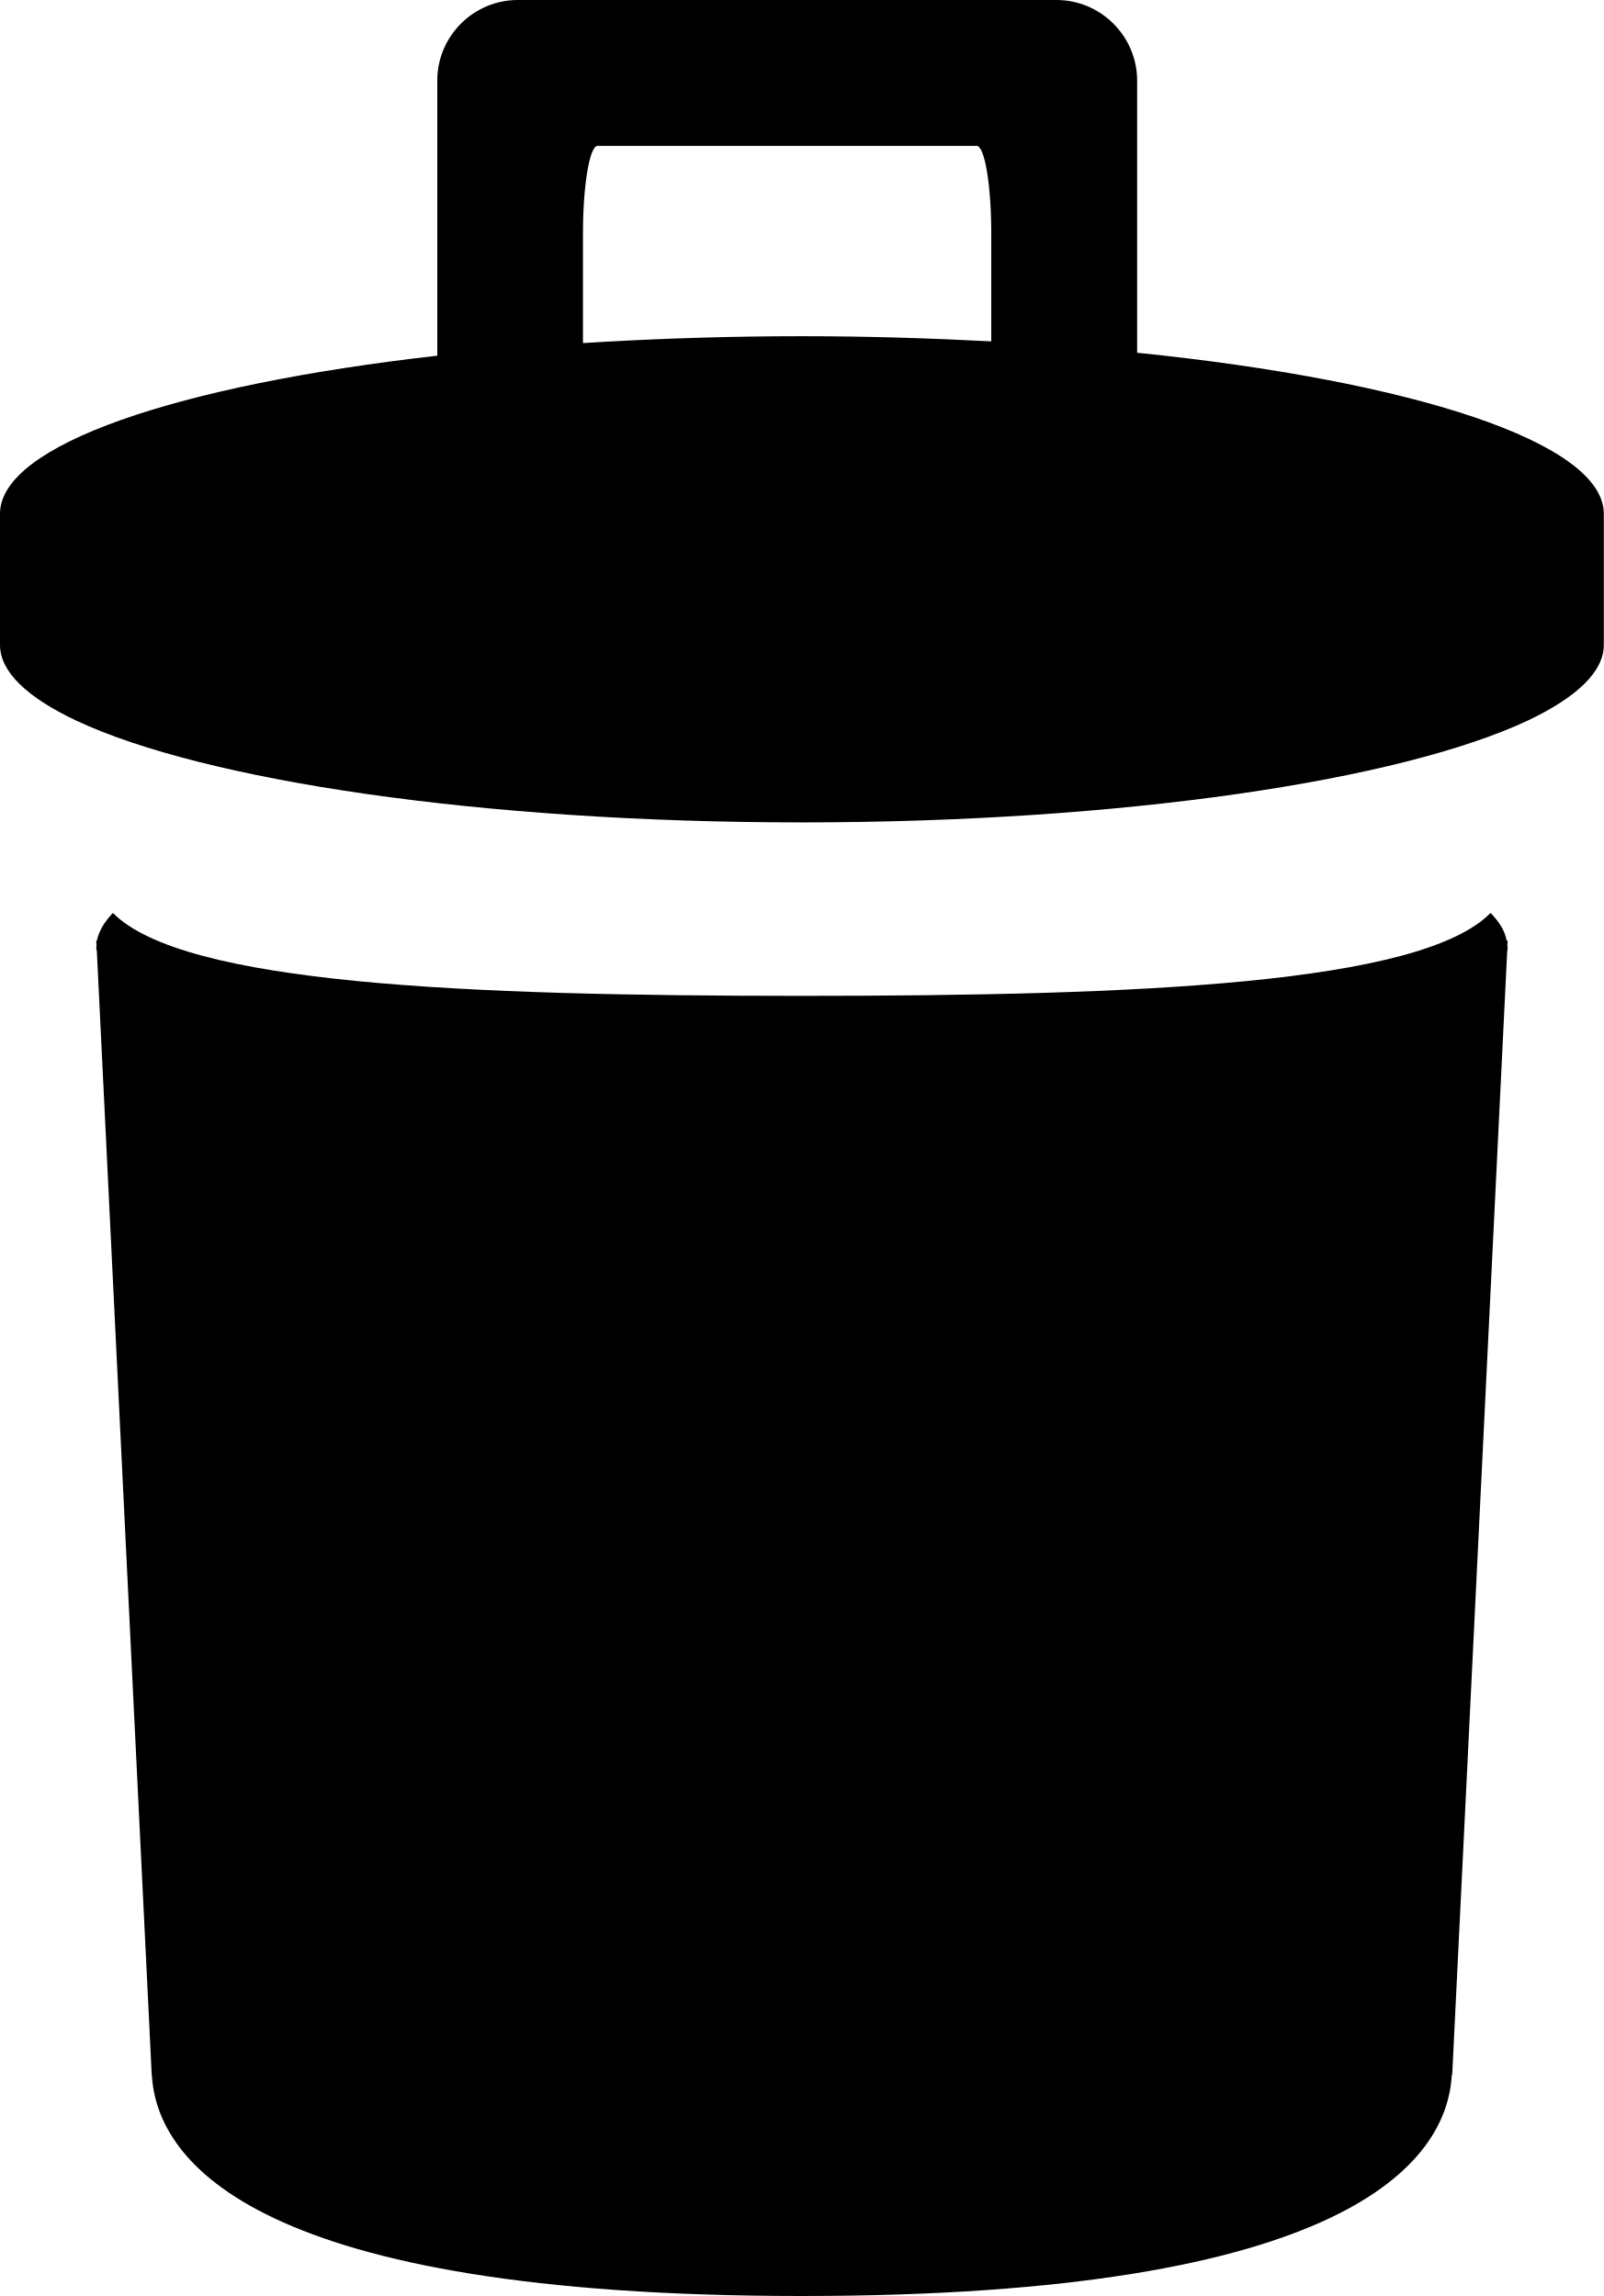
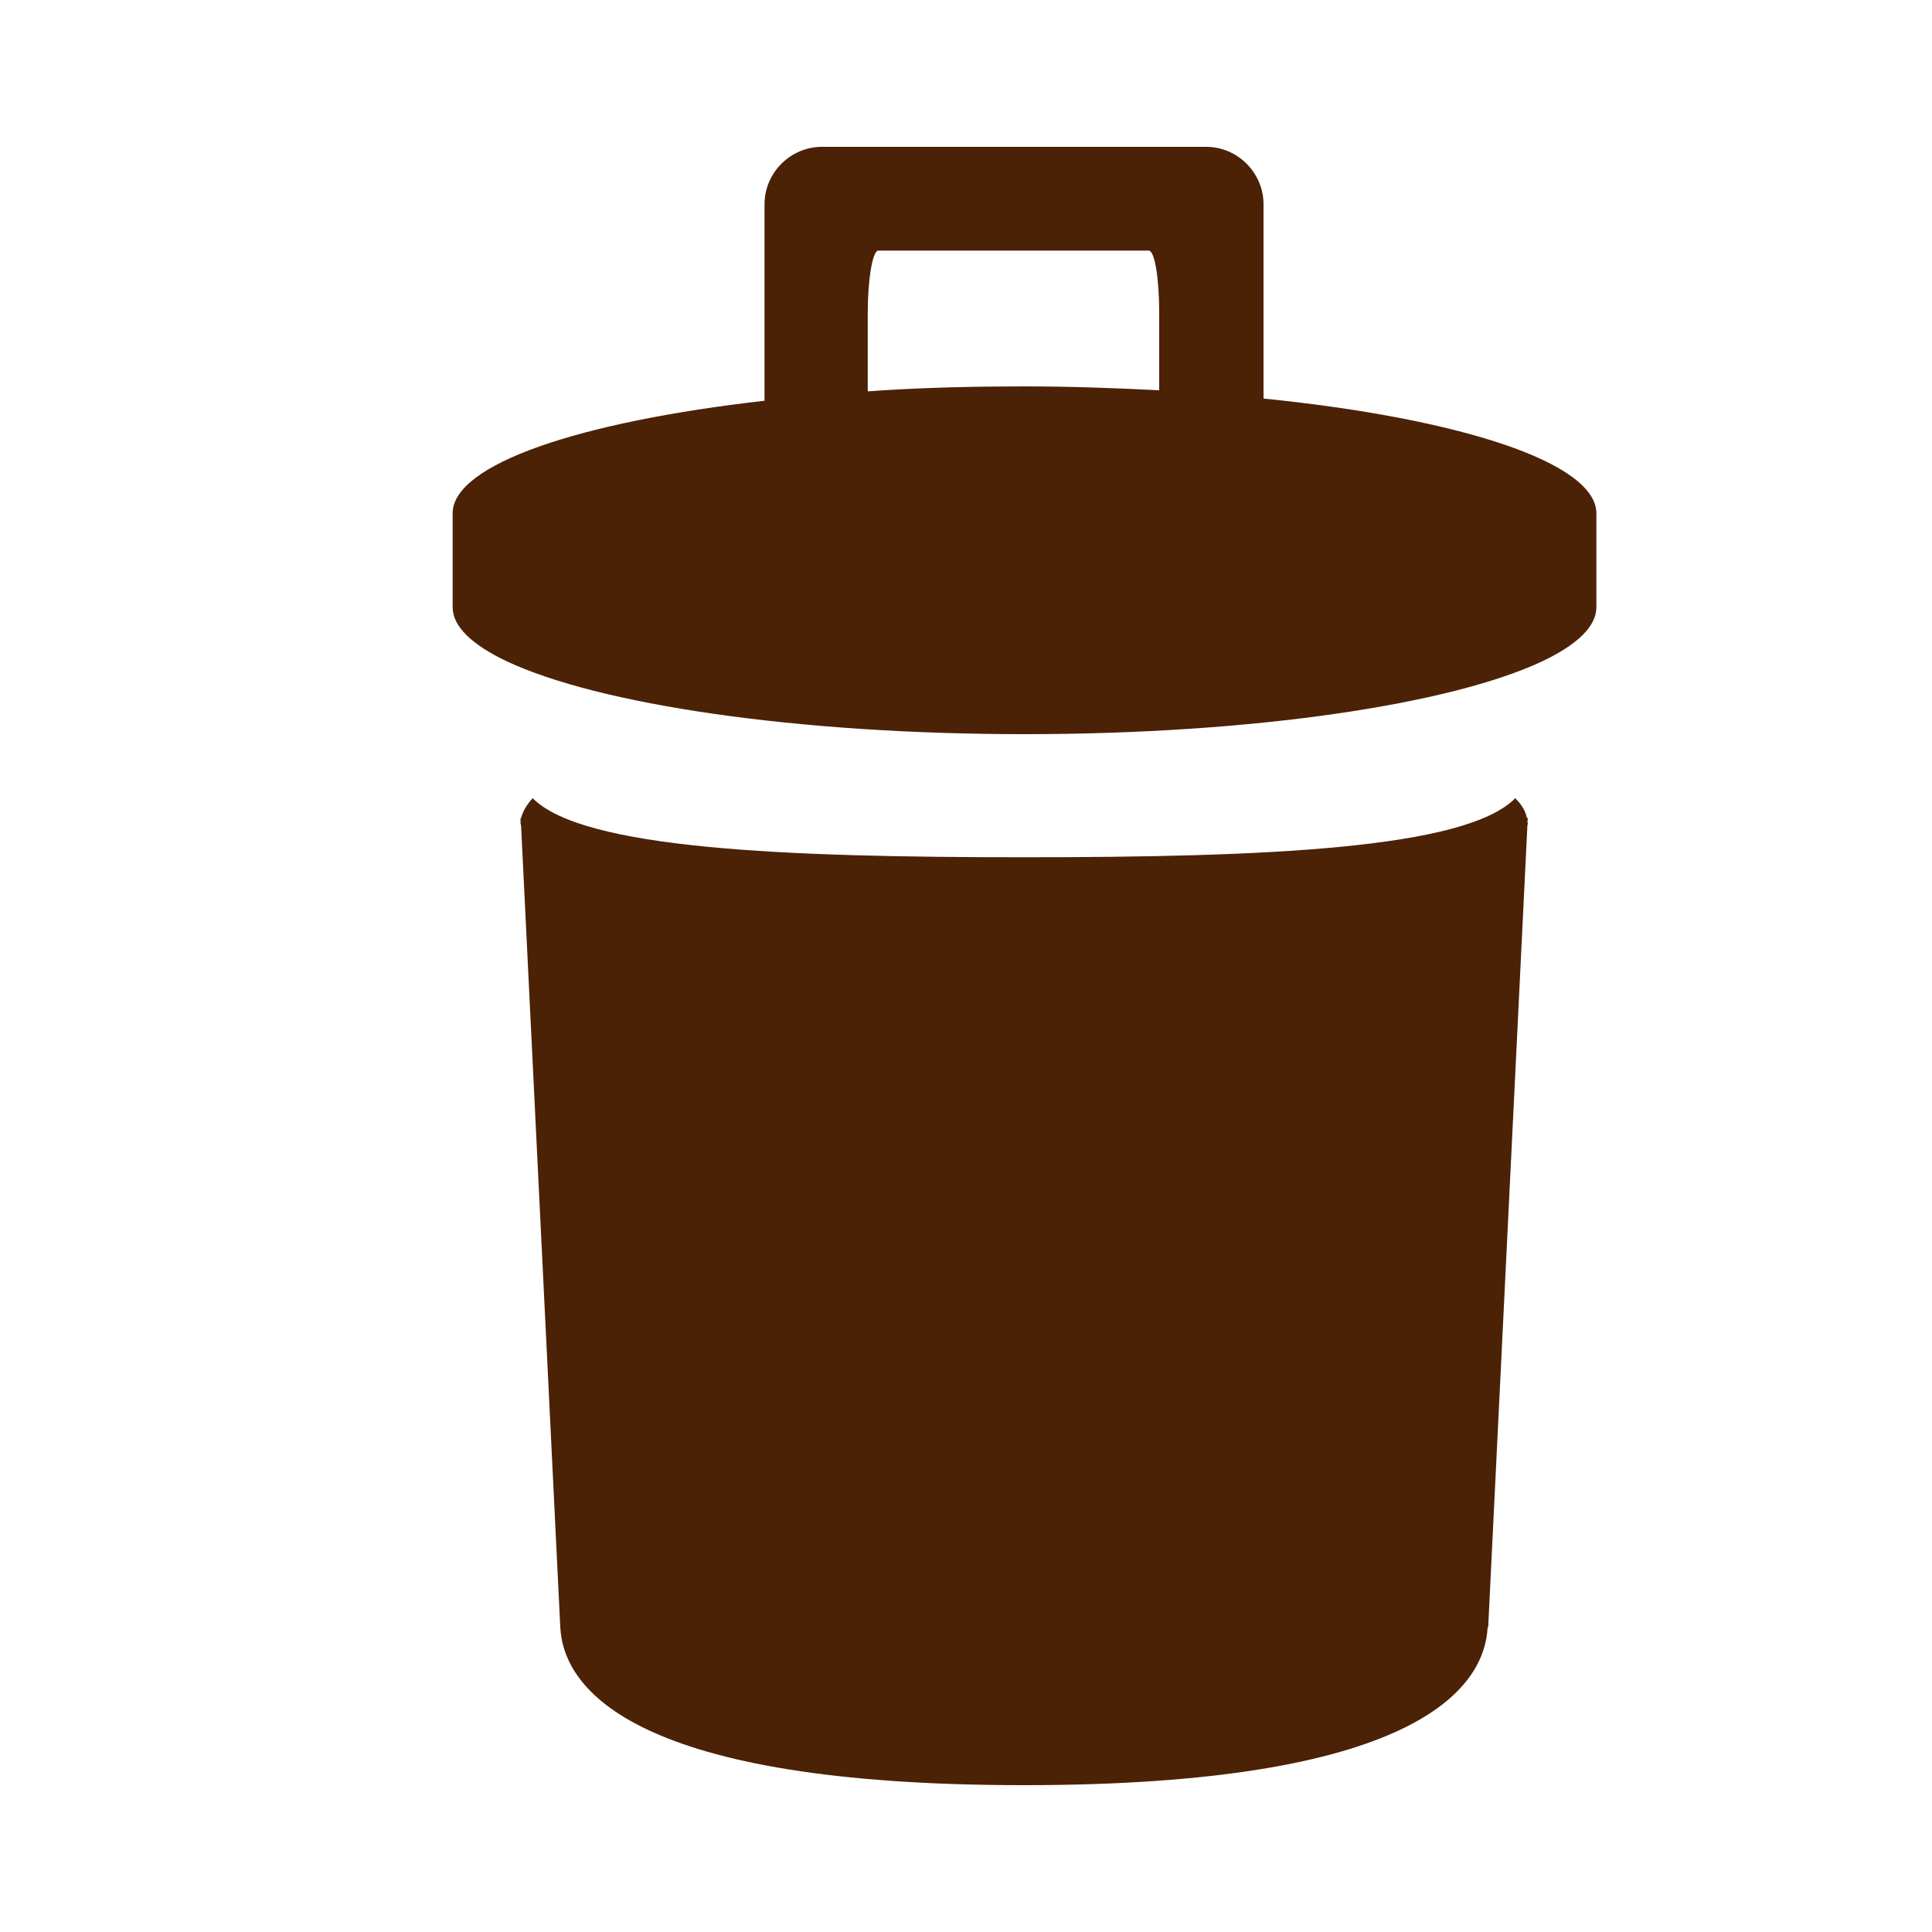
- <svg xmlns="http://www.w3.org/2000/svg" version="1.1" id="Layer_1" x="0px" y="0px" width="78.335px" height="112.176px" viewBox="0 0 78.335 112.176" enable-background="new 0 0 78.335 112.176" xml:space="preserve">
-   <path d="M73.641,45.957l-0.021,0.252c0,0.032,0.021,0.06,0.021,0.088c0,0.065-0.022,0.126-0.026,0.191l-2.685,54.878H70.91  c-0.231,4.304-5.166,10.81-31.748,10.81c-26.58,0-31.509-6.506-31.746-10.81H7.41L4.731,46.488c-0.009-0.06-0.028-0.126-0.028-0.191  c0-0.032,0.01-0.06,0.01-0.088l-0.01-0.252h0.028c0.099-0.466,0.364-0.919,0.784-1.353c3.439,3.477,17.191,4.051,33.646,4.051  s30.221-0.574,33.642-4.051c0.426,0.434,0.711,0.887,0.784,1.353H73.641z M78.335,25.102v6.407c0,1.316-1.34,2.567-3.715,3.696  c-6.266,2.936-19.777,4.975-35.459,4.975c-15.666,0-29.189-2.039-35.442-4.975C1.33,34.075,0,32.825,0,31.509v-6.407  c0-3.374,8.681-6.286,21.359-7.724V3.929c0-2.16,1.768-3.929,3.93-3.929h26.314c2.164,0,3.938,1.773,3.938,3.938v13.296  C68.98,18.606,78.333,21.611,78.335,25.102z M48.416,11.395c0-2.348-0.321-4.27-0.715-4.27c-0.393,0-2.641,0-4.979,0h-8.545  c-2.352,0-4.592,0-4.989,0c-0.388,0-0.714,1.922-0.714,4.27v5.367l1.083-0.065c3.067-0.173,6.286-0.27,9.595-0.271  c3.202,0,6.292,0.098,9.264,0.252V11.395z" />
+ <svg xmlns="http://www.w3.org/2000/svg" xml:space="preserve" width="35mm" height="35mm" version="1.1" style="shape-rendering:geometricPrecision; text-rendering:geometricPrecision; image-rendering:optimizeQuality; fill-rule:evenodd; clip-rule:evenodd" viewBox="0 0 3500 3500">
+   <defs>
+     <style type="text/css">
+    
+     .fil0 {fill:#4B2206}
+    
+   </style>
+   </defs>
+   <g id="Vrstva_x0020_1">
+     <path class="fil0" d="M2768 1482l-1 7c0,1 1,2 1,2 0,2 -1,3 -1,5l-71 1452 -1 0c-6,114 -137,286 -840,286 -703,0 -834,-172 -840,-286l0 0 -71 -1452c0,-2 -1,-3 -1,-5 0,-1 0,-2 0,-2l0 -7 1 0c3,-12 10,-24 21,-36 91,92 455,107 890,107 435,0 800,-15 890,-107 11,11 19,23 21,36l1 0zm124 -552l0 170c0,35 -35,68 -98,98 -166,78 -523,132 -938,132 -415,0 -772,-54 -938,-132 -63,-30 -98,-63 -98,-98l0 -170c0,-89 230,-166 565,-204l0 -356c0,-57 47,-104 104,-104l696 0c57,0 104,47 104,104l0 352c356,36 603,116 603,208zm-792 -363c0,-62 -8,-113 -19,-113 -10,0 -70,0 -132,0l-226 0c-62,0 -122,0 -132,0 -10,0 -19,51 -19,113l0 142 29 -2c81,-5 166,-7 254,-7 85,0 166,3 245,7l0 -140z" />
+   </g>
</svg>
